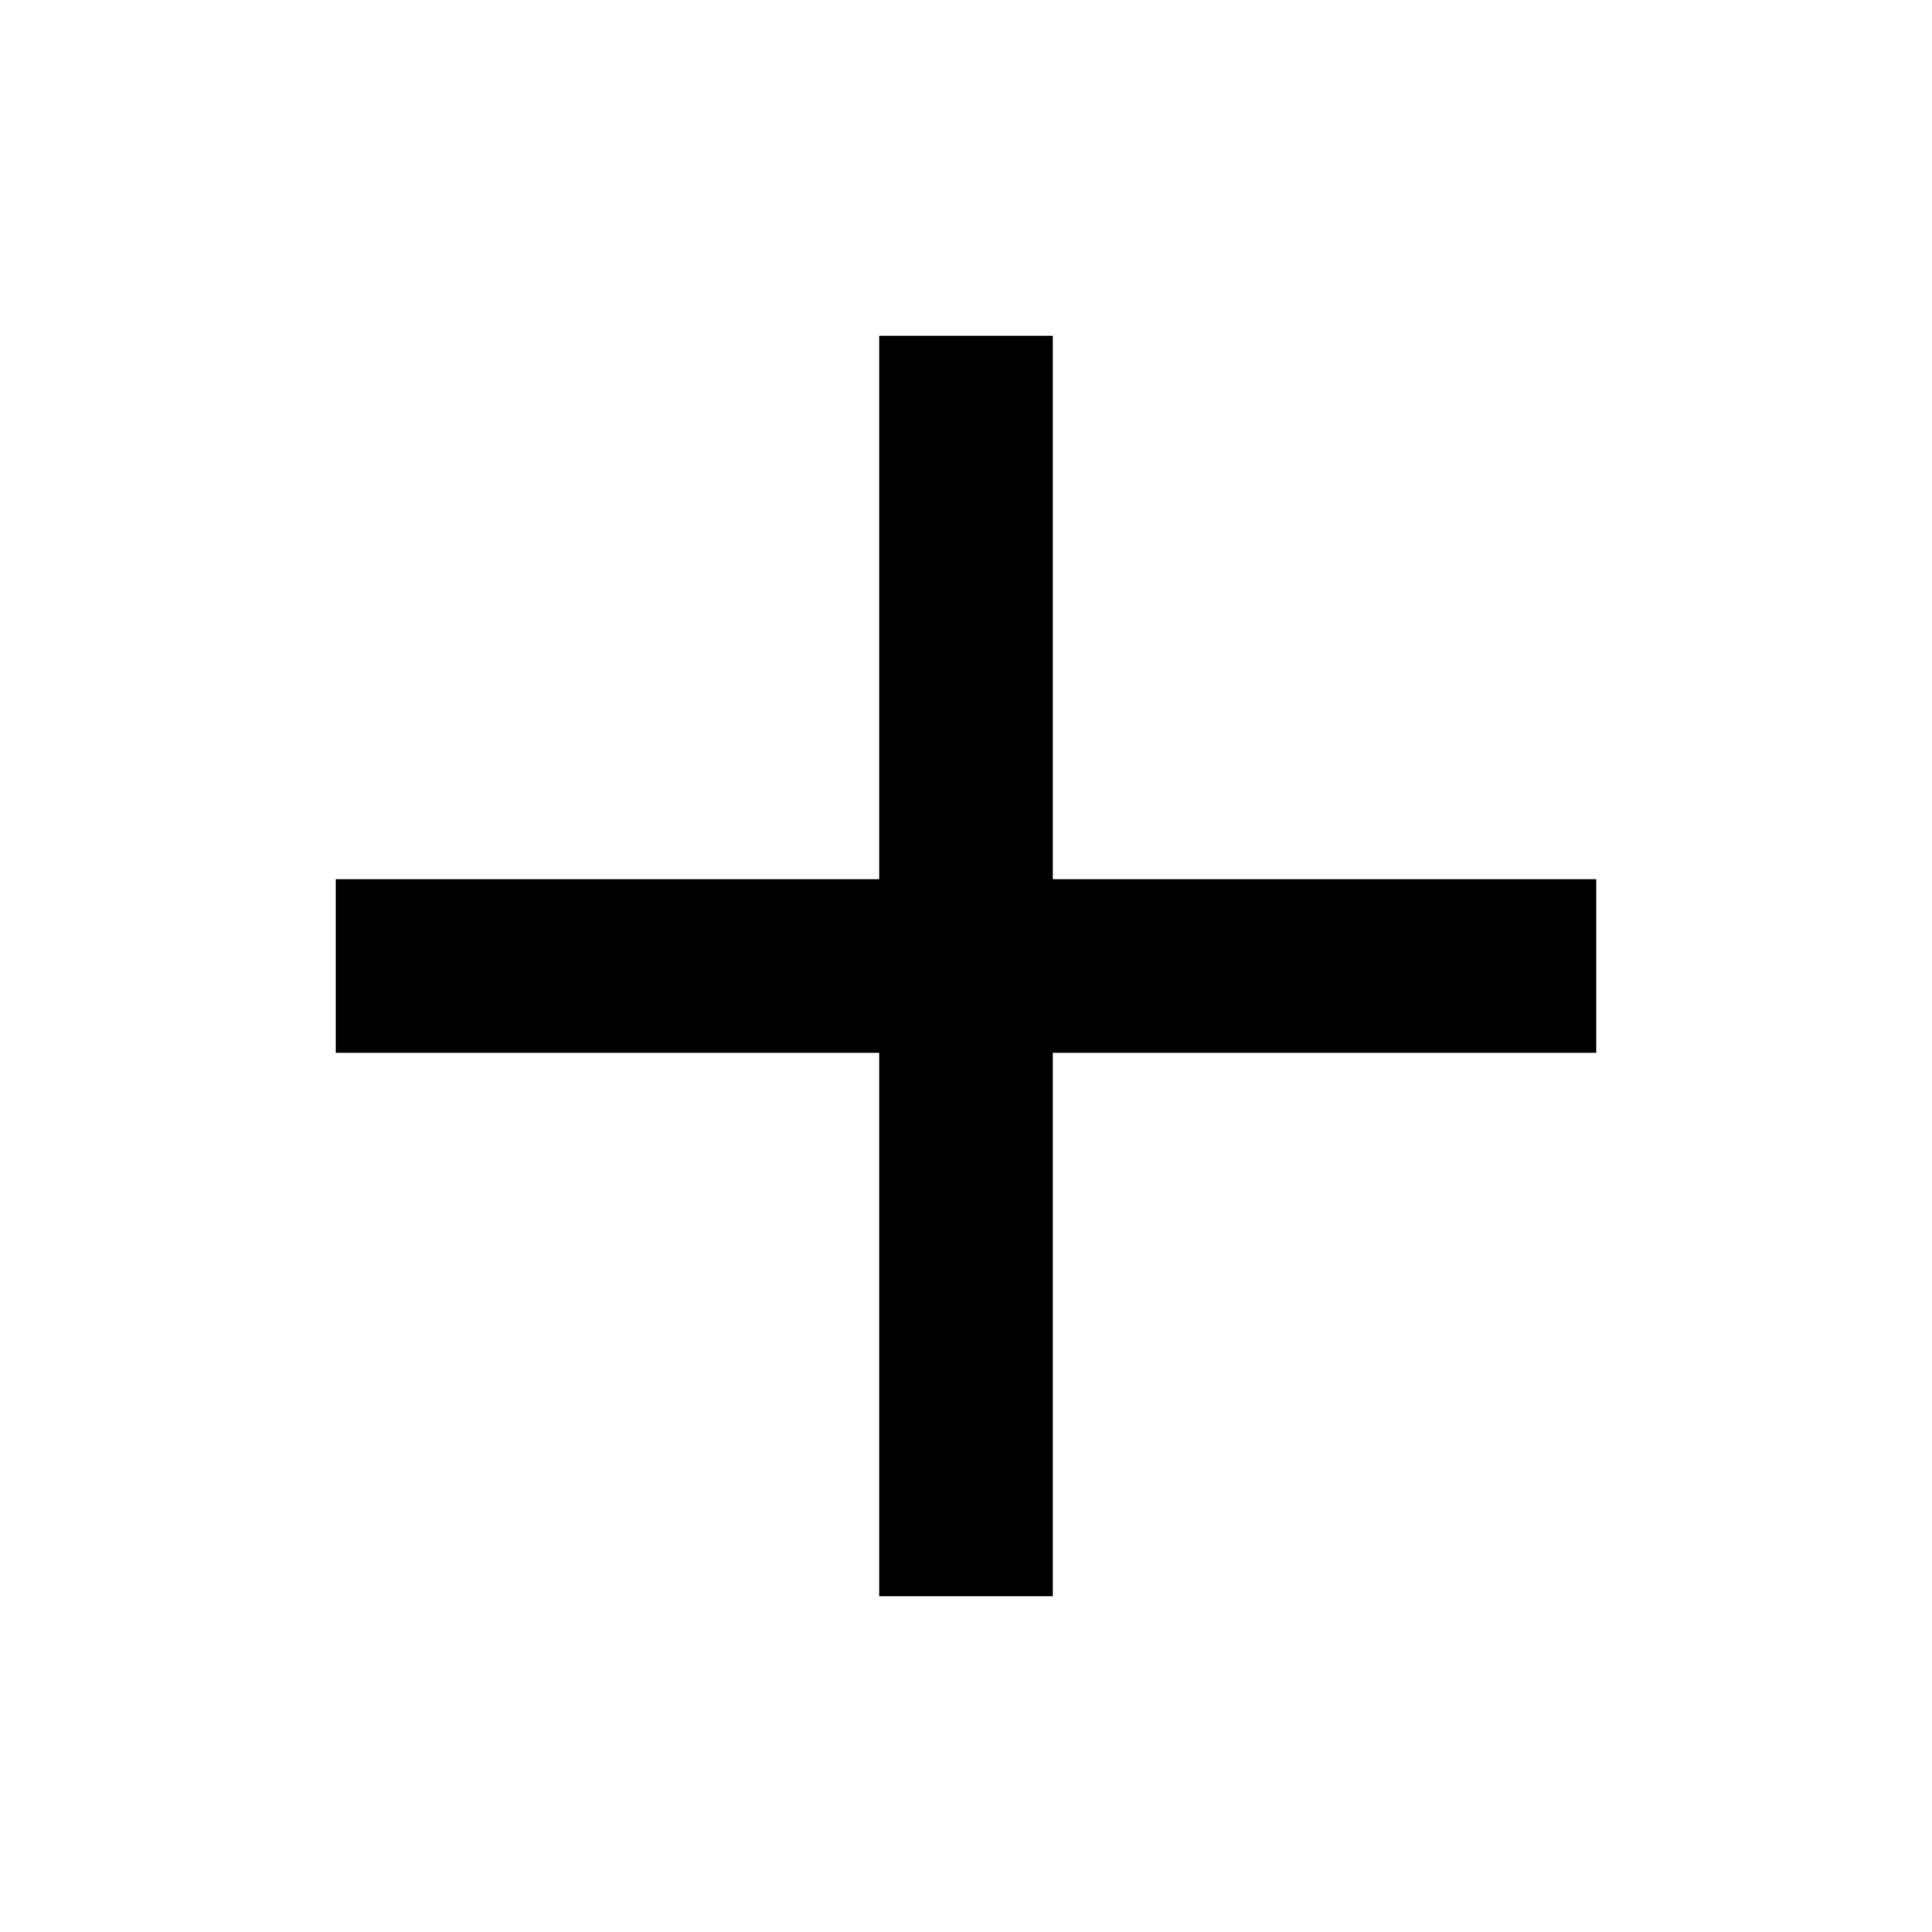
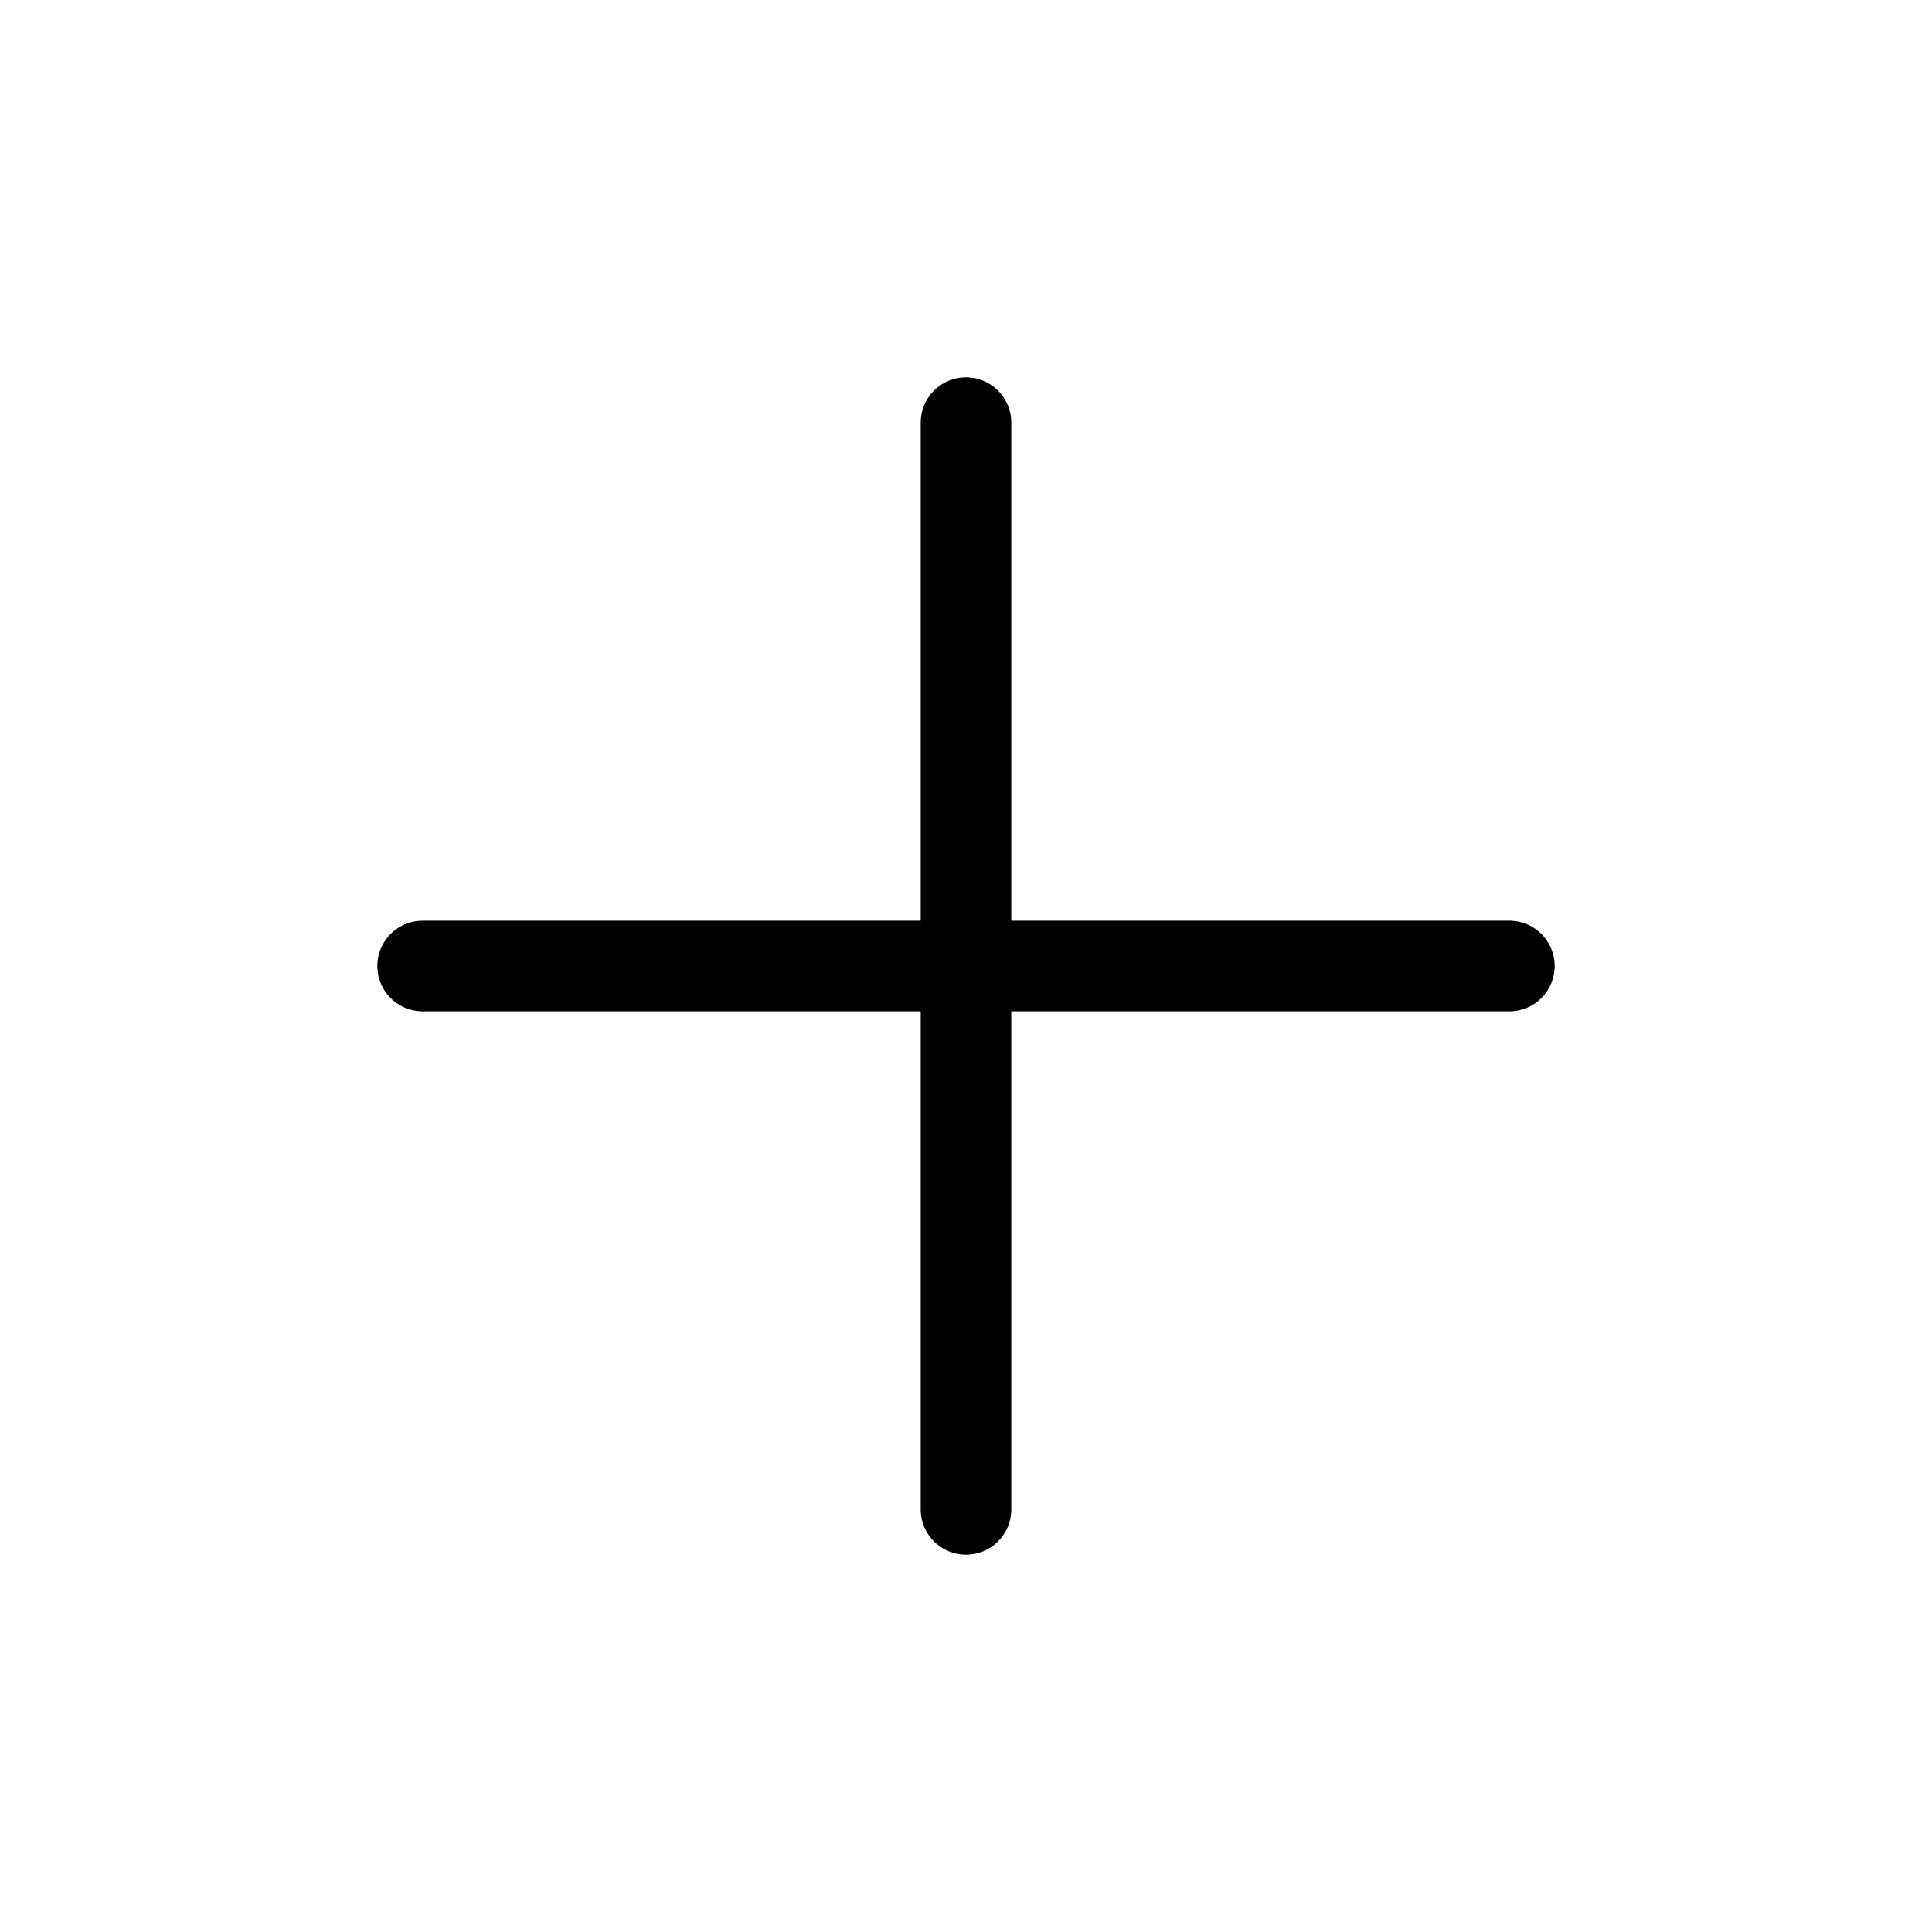
- <svg xmlns="http://www.w3.org/2000/svg" class="ionicon" viewBox="0 0 512 512">
-   <path fill="none" stroke="currentColor" stroke-linecap="square" stroke-linejoin="round" stroke-width="46" d="M256 112v288M400 256H112" />
+ <svg xmlns="http://www.w3.org/2000/svg" viewBox="0 0 512 512">
+   <path fill="none" stroke="currentColor" stroke-linecap="round" stroke-linejoin="round" stroke-width="24" d="M256 112v288M400 256H112" />
</svg>
